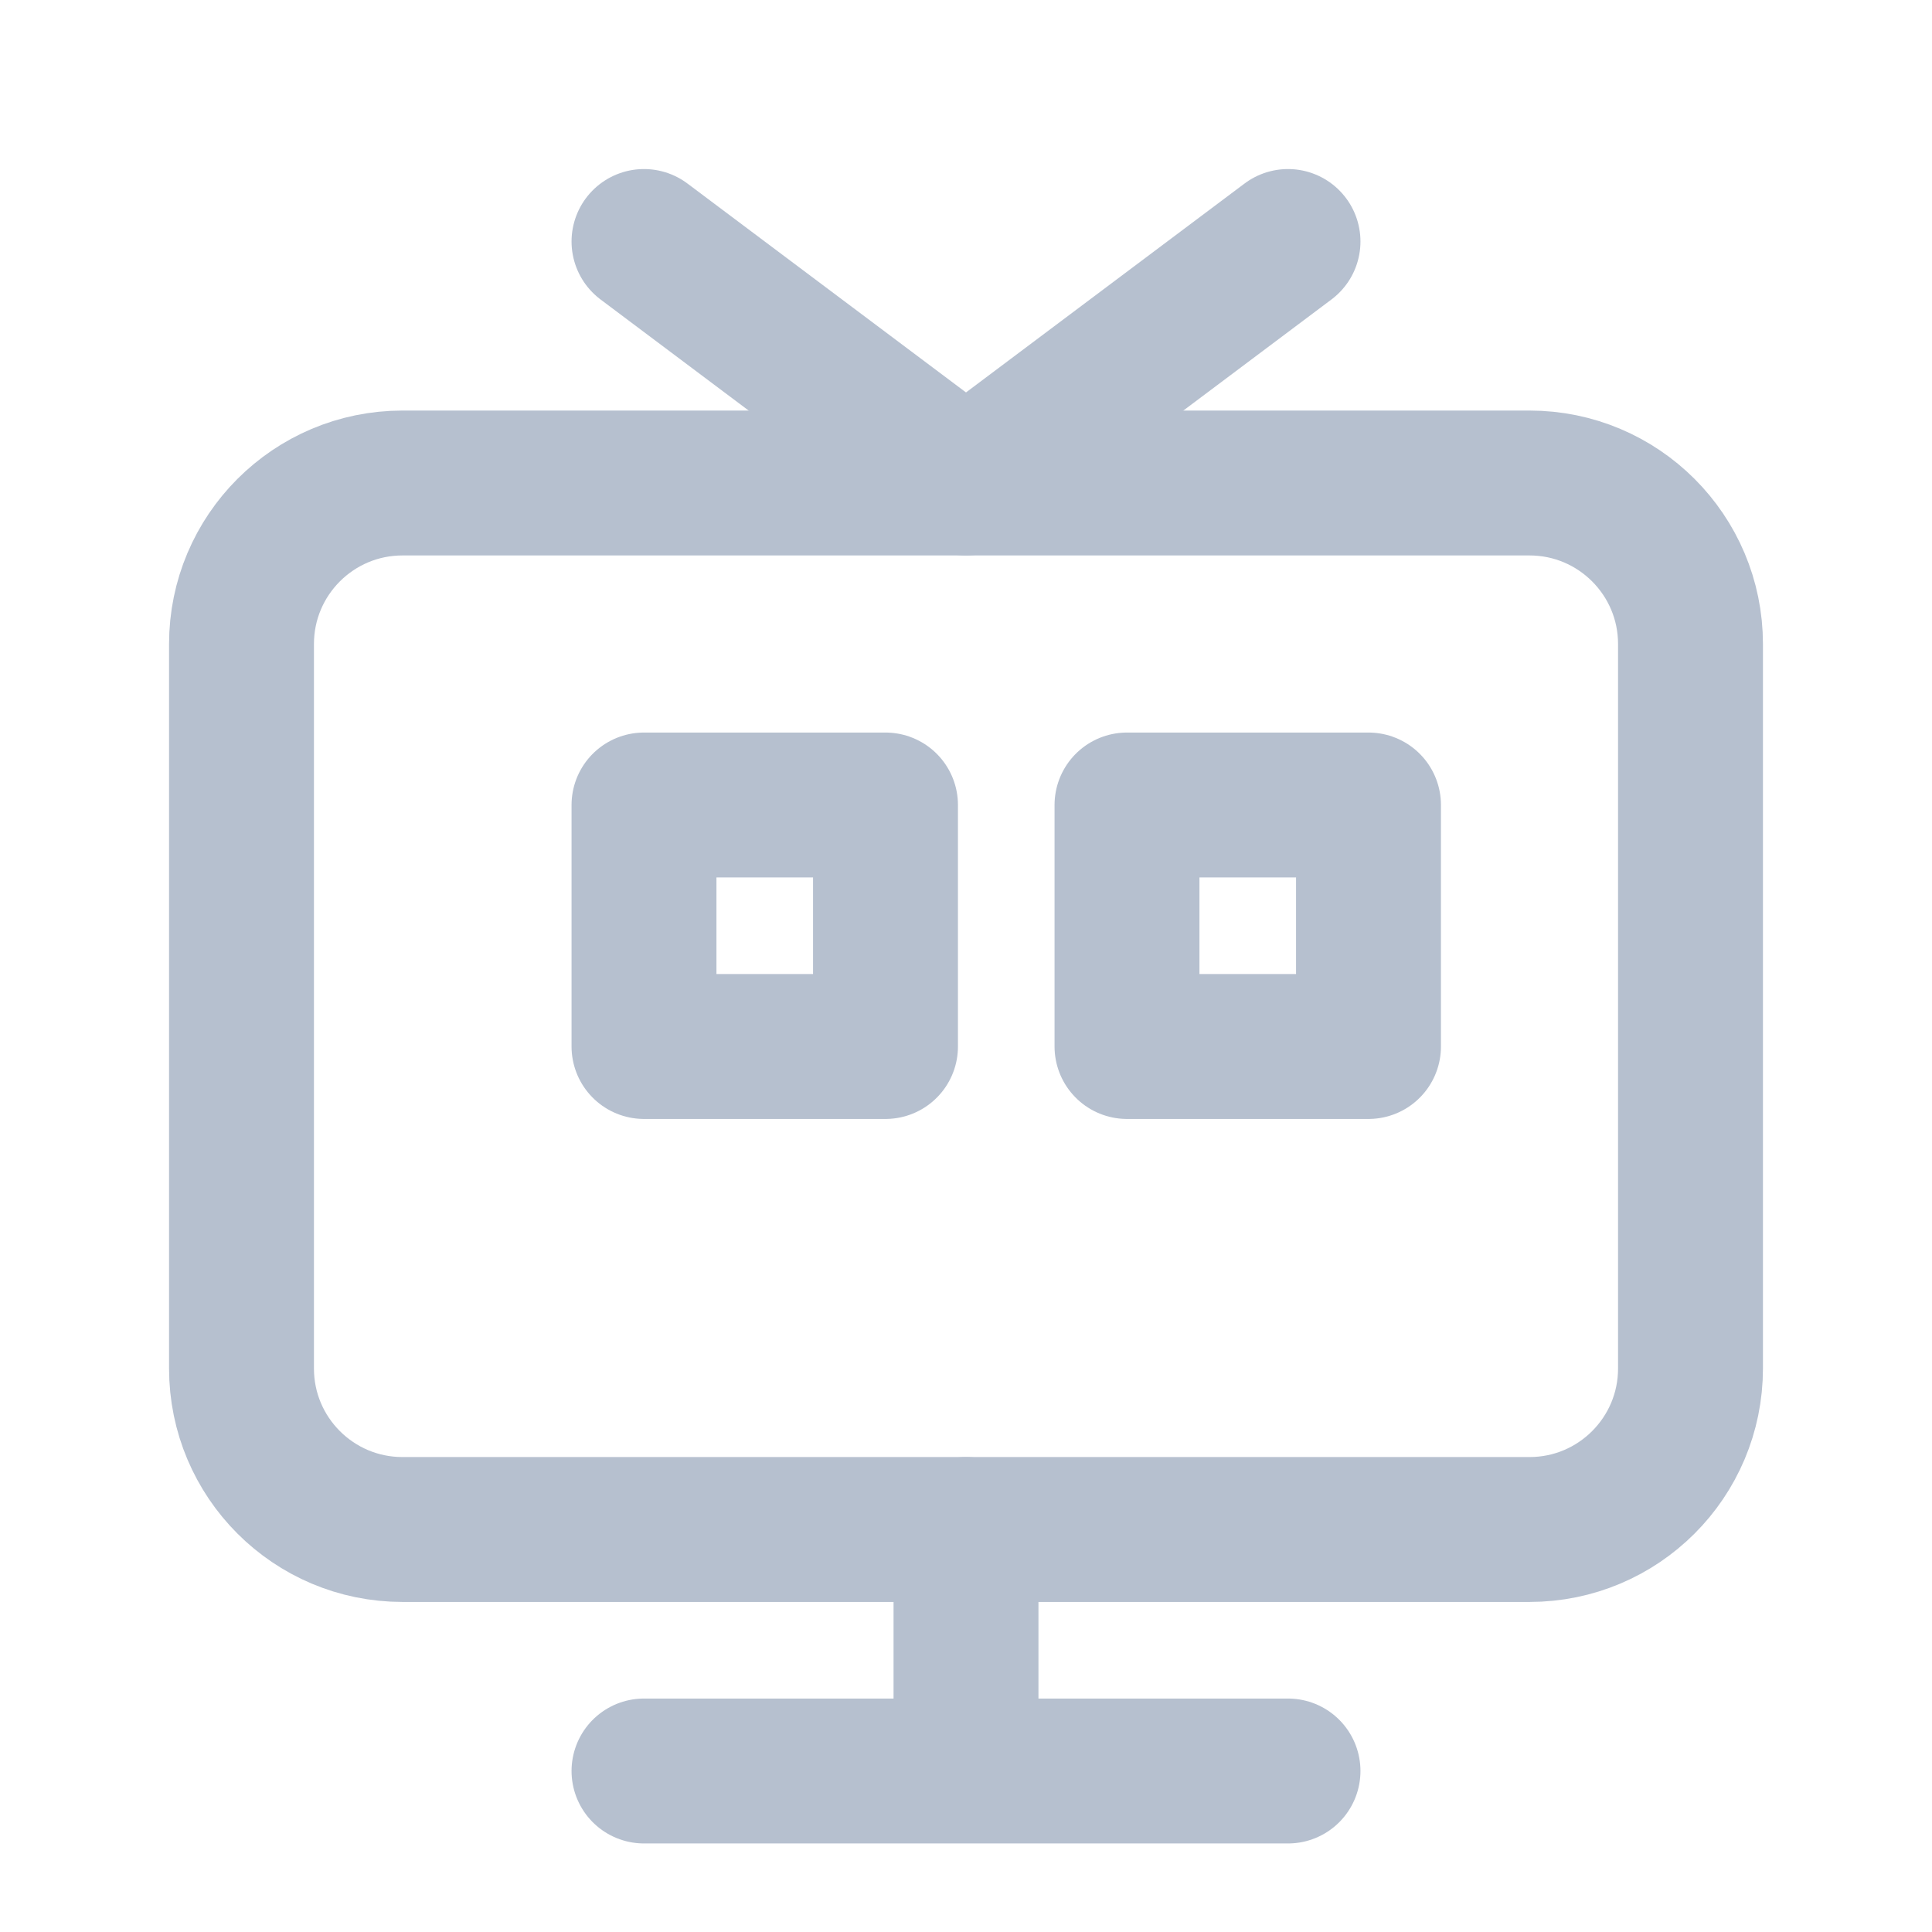
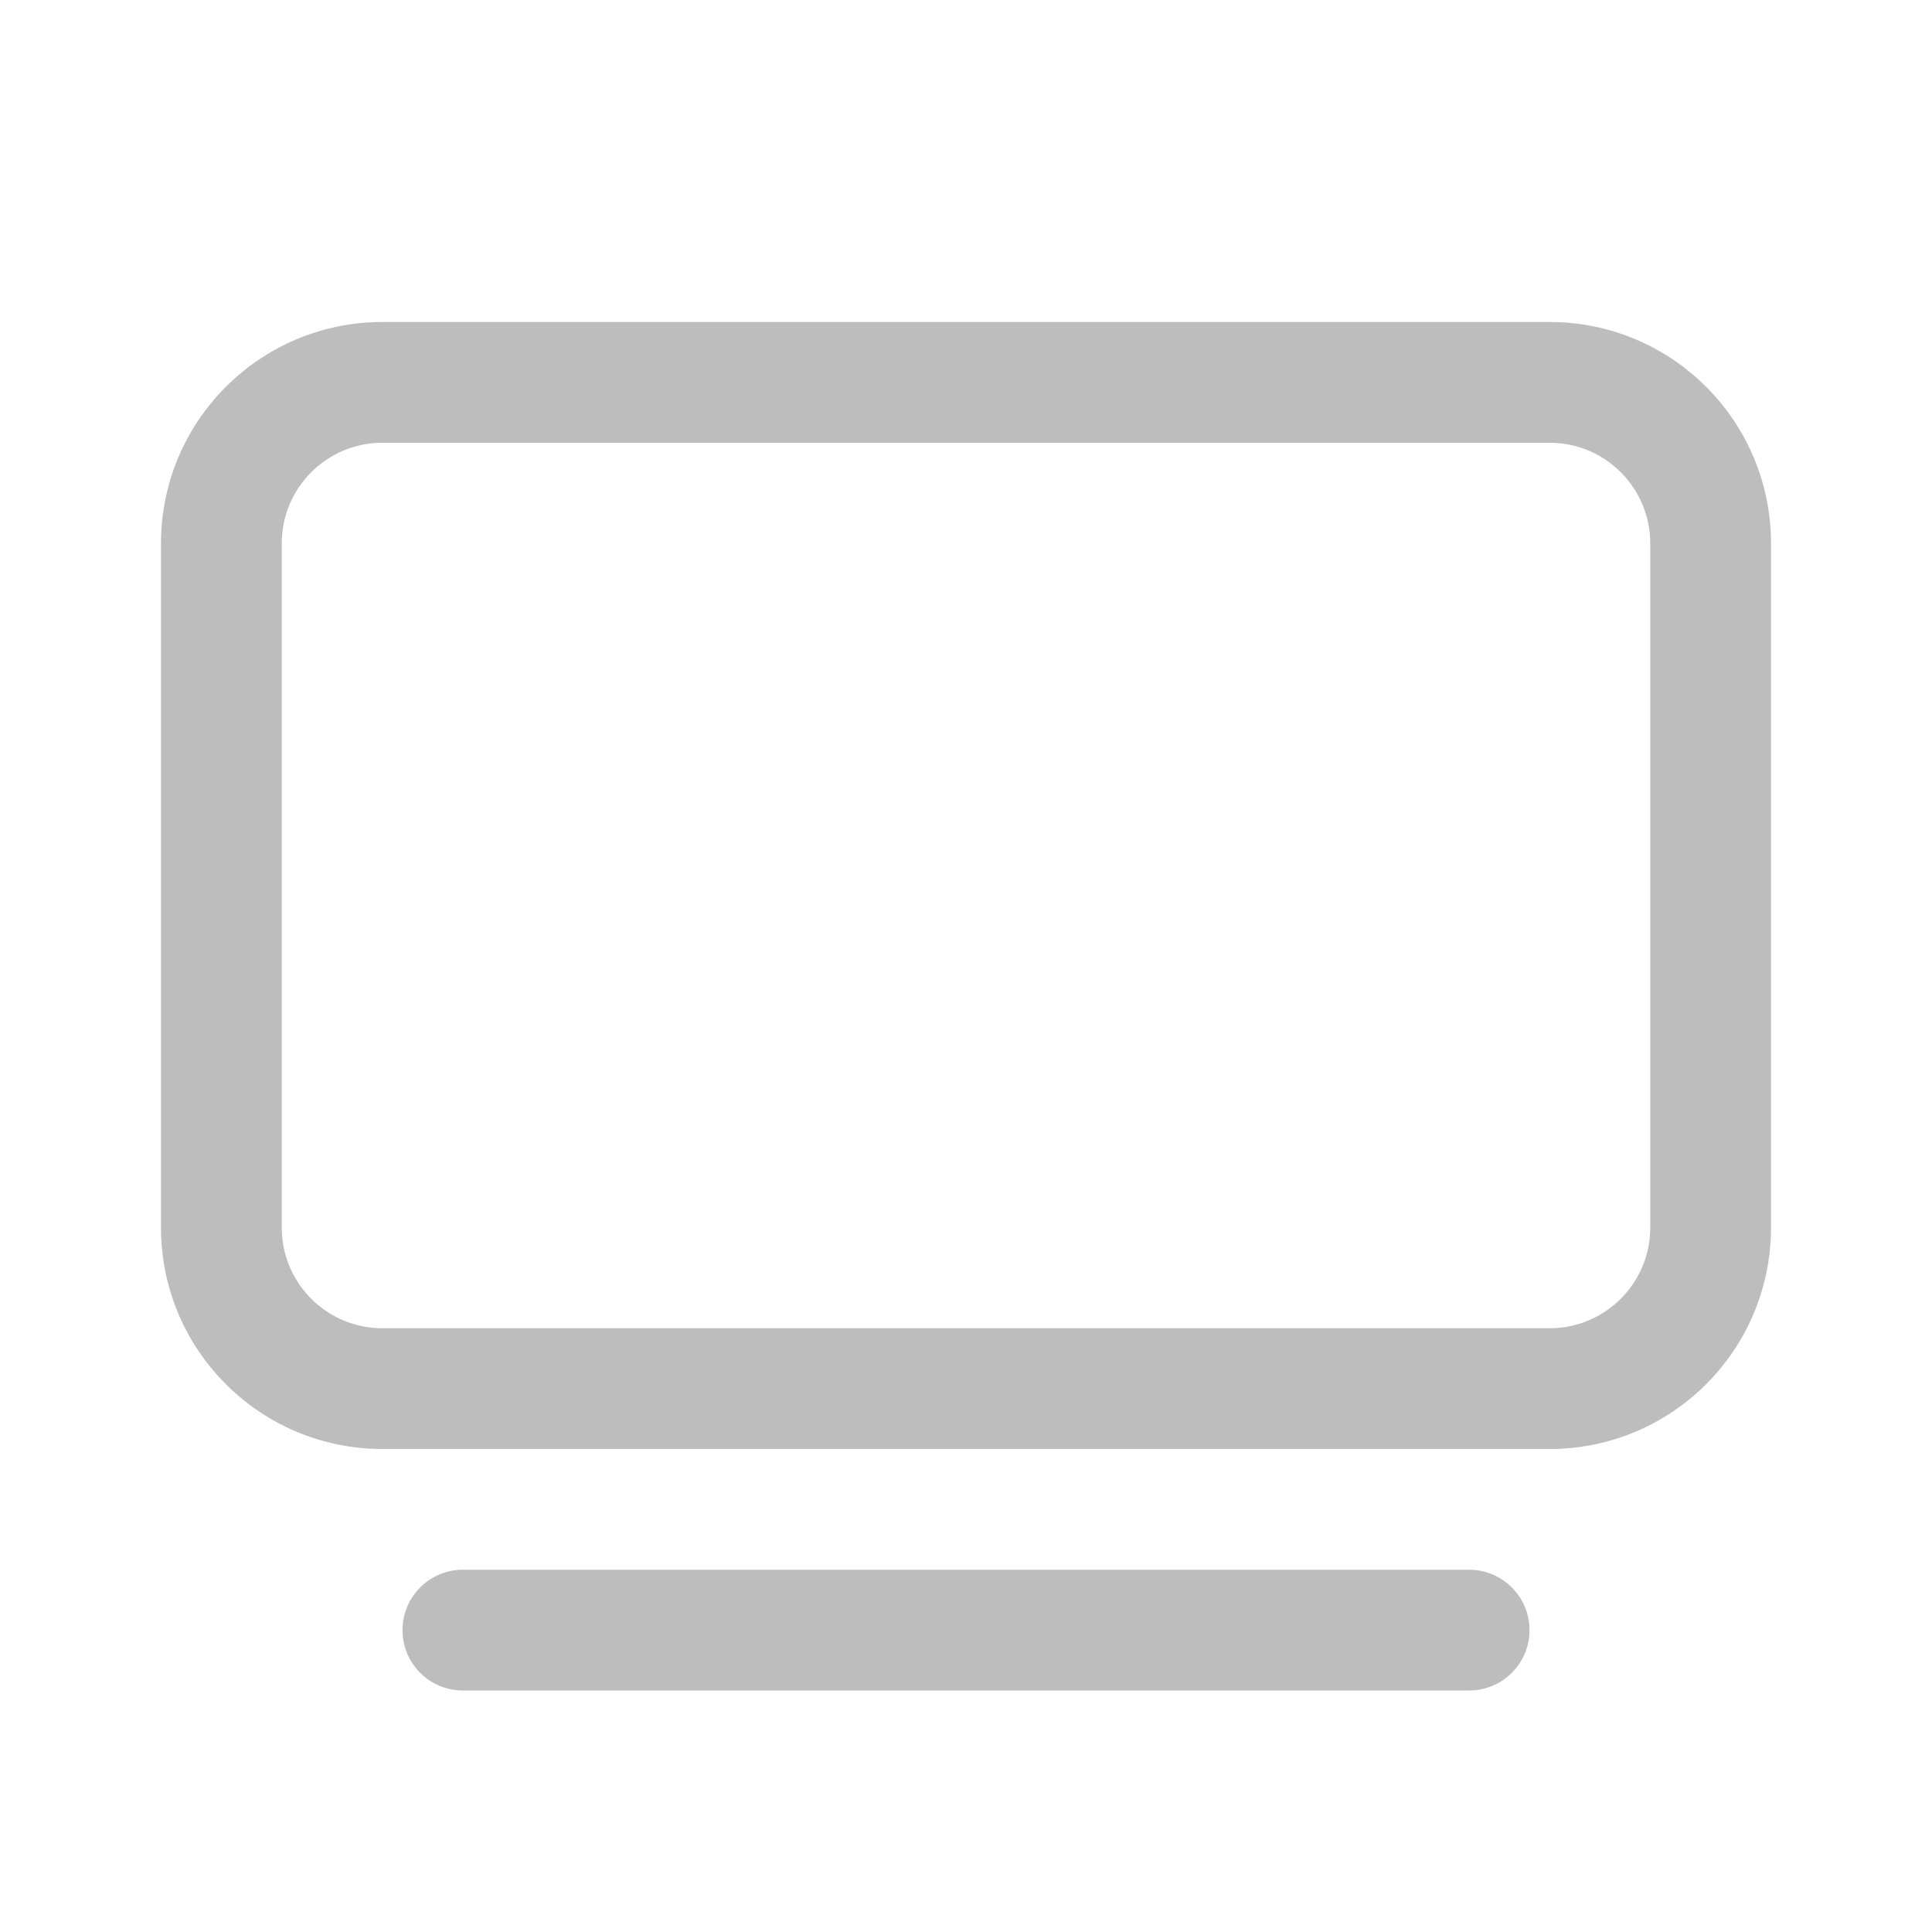
- <svg xmlns="http://www.w3.org/2000/svg" viewBox="0 0 24 24" fill="none" stroke="#B6C0CF" stroke-width="1.8" stroke-linecap="round" stroke-linejoin="round">
-   <rect x="3" y="6" width="18" height="13" rx="2" />
-   <path d="m8 3 4 3 4-3M8 22h8M12 19v3M8 10h3v3H8zM14 10h3v3h-3z" />
+ <svg xmlns="http://www.w3.org/2000/svg" fill="#BDBDBD" width="24" height="24" viewBox="0 0 24 24">
+   <path d="M4.75 4A2.75 2.75 0 0 0 2 6.75v8.5A2.75 2.75 0 0 0 4.75 18h14.5A2.75 2.75 0 0 0 22 15.25v-8.5A2.75 2.75 0 0 0 19.25 4zM3.5 6.75c0-.69.56-1.25 1.25-1.25h14.5c.69 0 1.25.56 1.25 1.25v8.5c0 .69-.56 1.25-1.25 1.25H4.75c-.69 0-1.25-.56-1.25-1.25zM5.75 19.5a.75.75 0 0 0 0 1.5h12.5a.75.75 0 0 0 0-1.5z" />
</svg>
